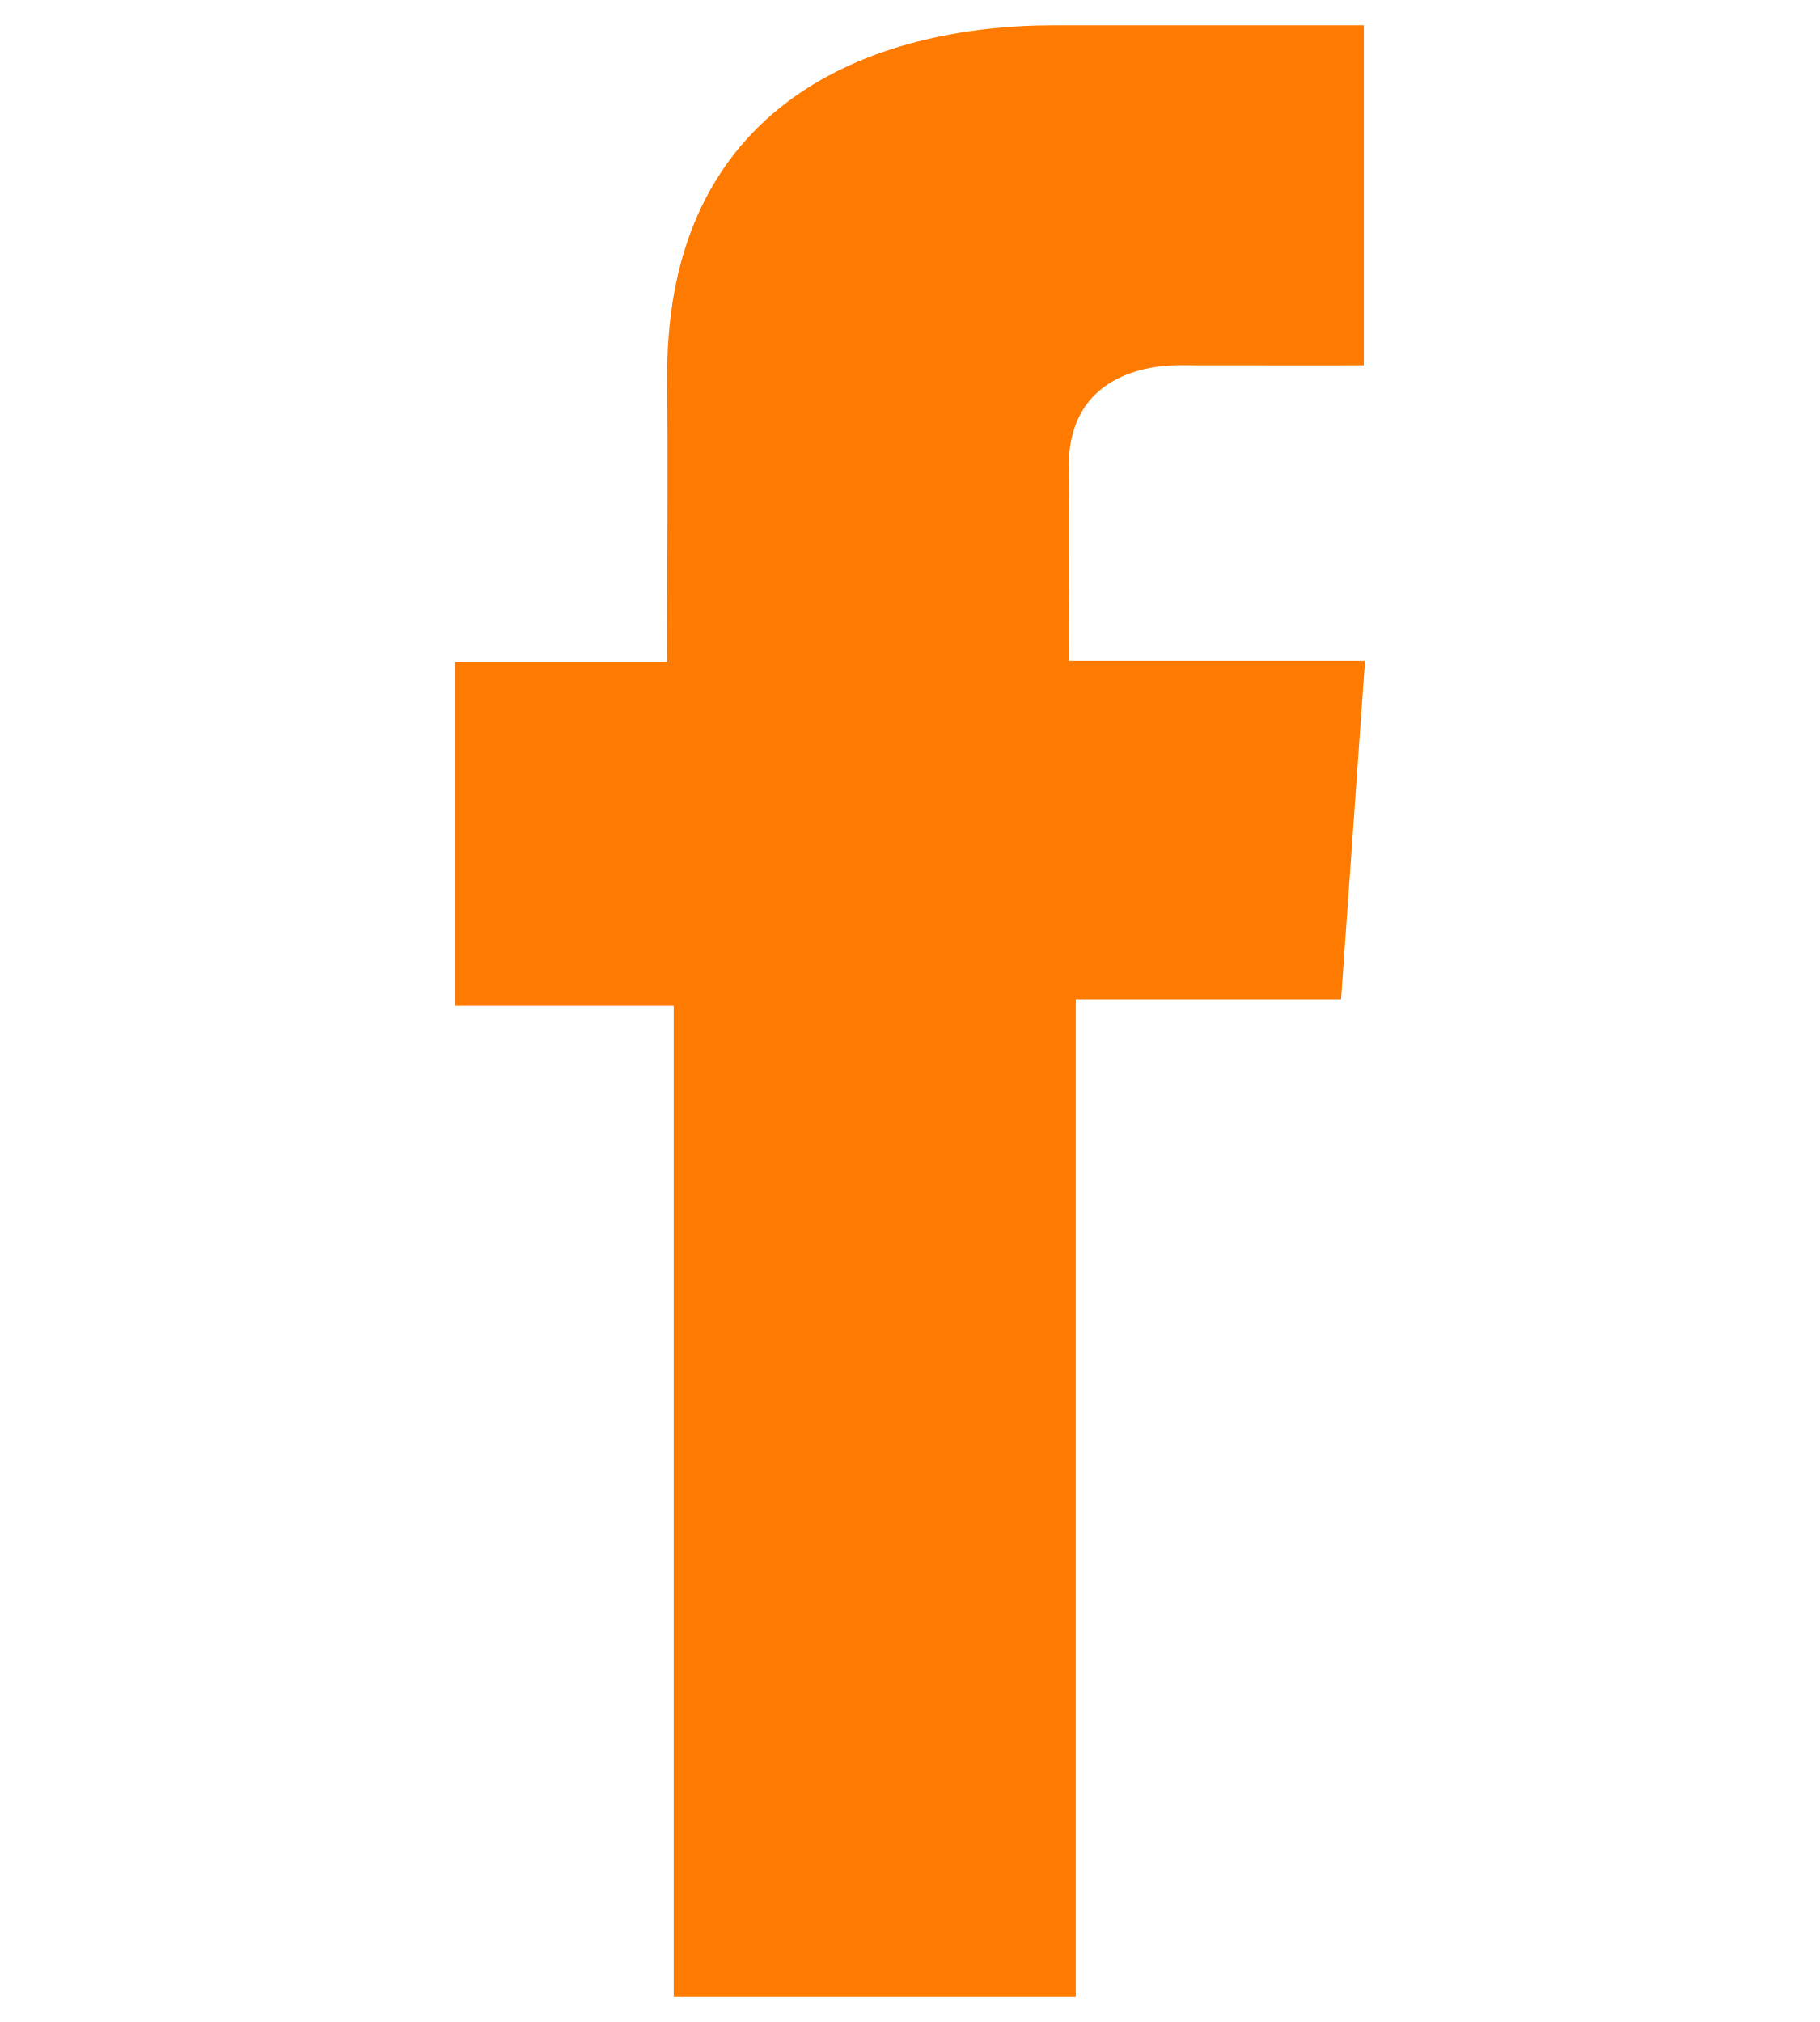
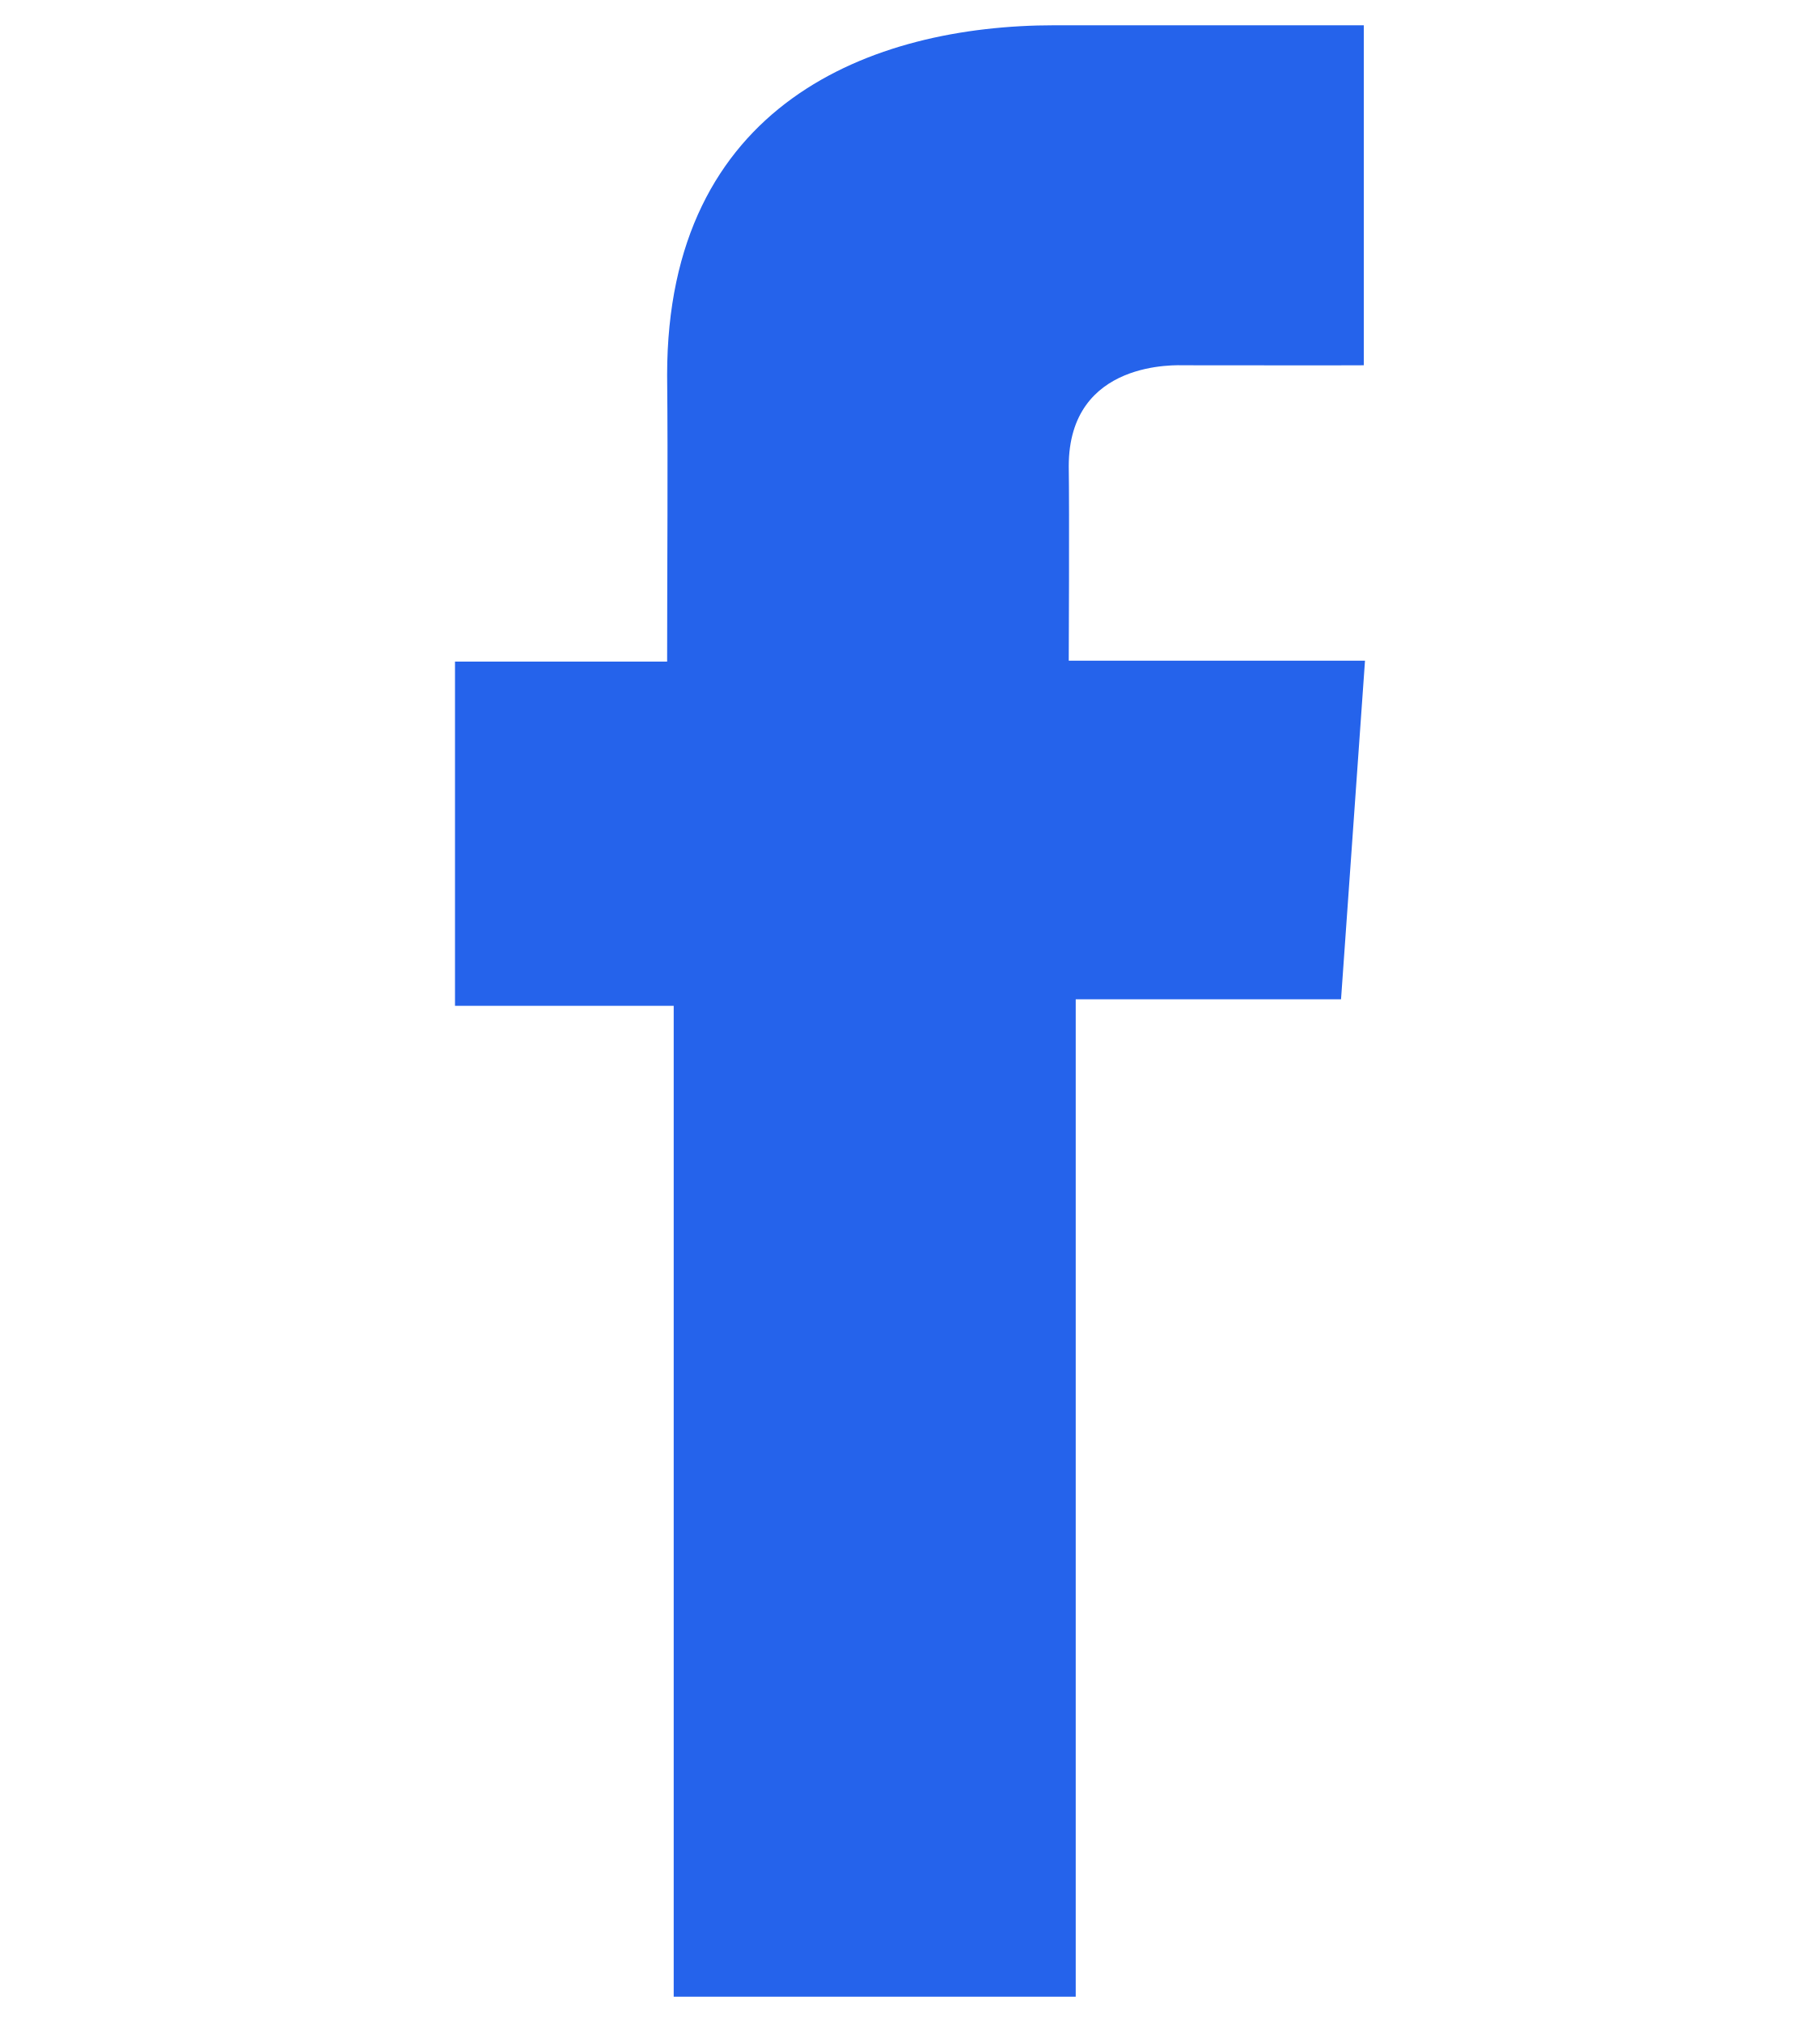
<svg xmlns="http://www.w3.org/2000/svg" width="18" height="20" viewBox="0 0 18 20" fill="none">
-   <path d="M13.487 0.25H10.43C8.616 0.25 6.598 1.028 6.598 3.709C6.607 4.643 6.598 5.537 6.598 6.544H4.5V9.949H6.663V19.75H10.639V9.884H13.263L13.5 6.535H10.57C10.57 6.535 10.577 5.045 10.57 4.612C10.57 3.552 11.651 3.613 11.716 3.613C12.231 3.613 13.231 3.615 13.488 3.613V0.25H13.487Z" fill="#ff7a00" />
+   <path d="M13.487 0.25H10.43C8.616 0.25 6.598 1.028 6.598 3.709C6.607 4.643 6.598 5.537 6.598 6.544H4.5V9.949H6.663V19.75H10.639V9.884H13.263L13.5 6.535H10.57C10.57 6.535 10.577 5.045 10.57 4.612C10.57 3.552 11.651 3.613 11.716 3.613C12.231 3.613 13.231 3.615 13.488 3.613V0.25H13.487Z" fill="#2563eb" />
</svg>
